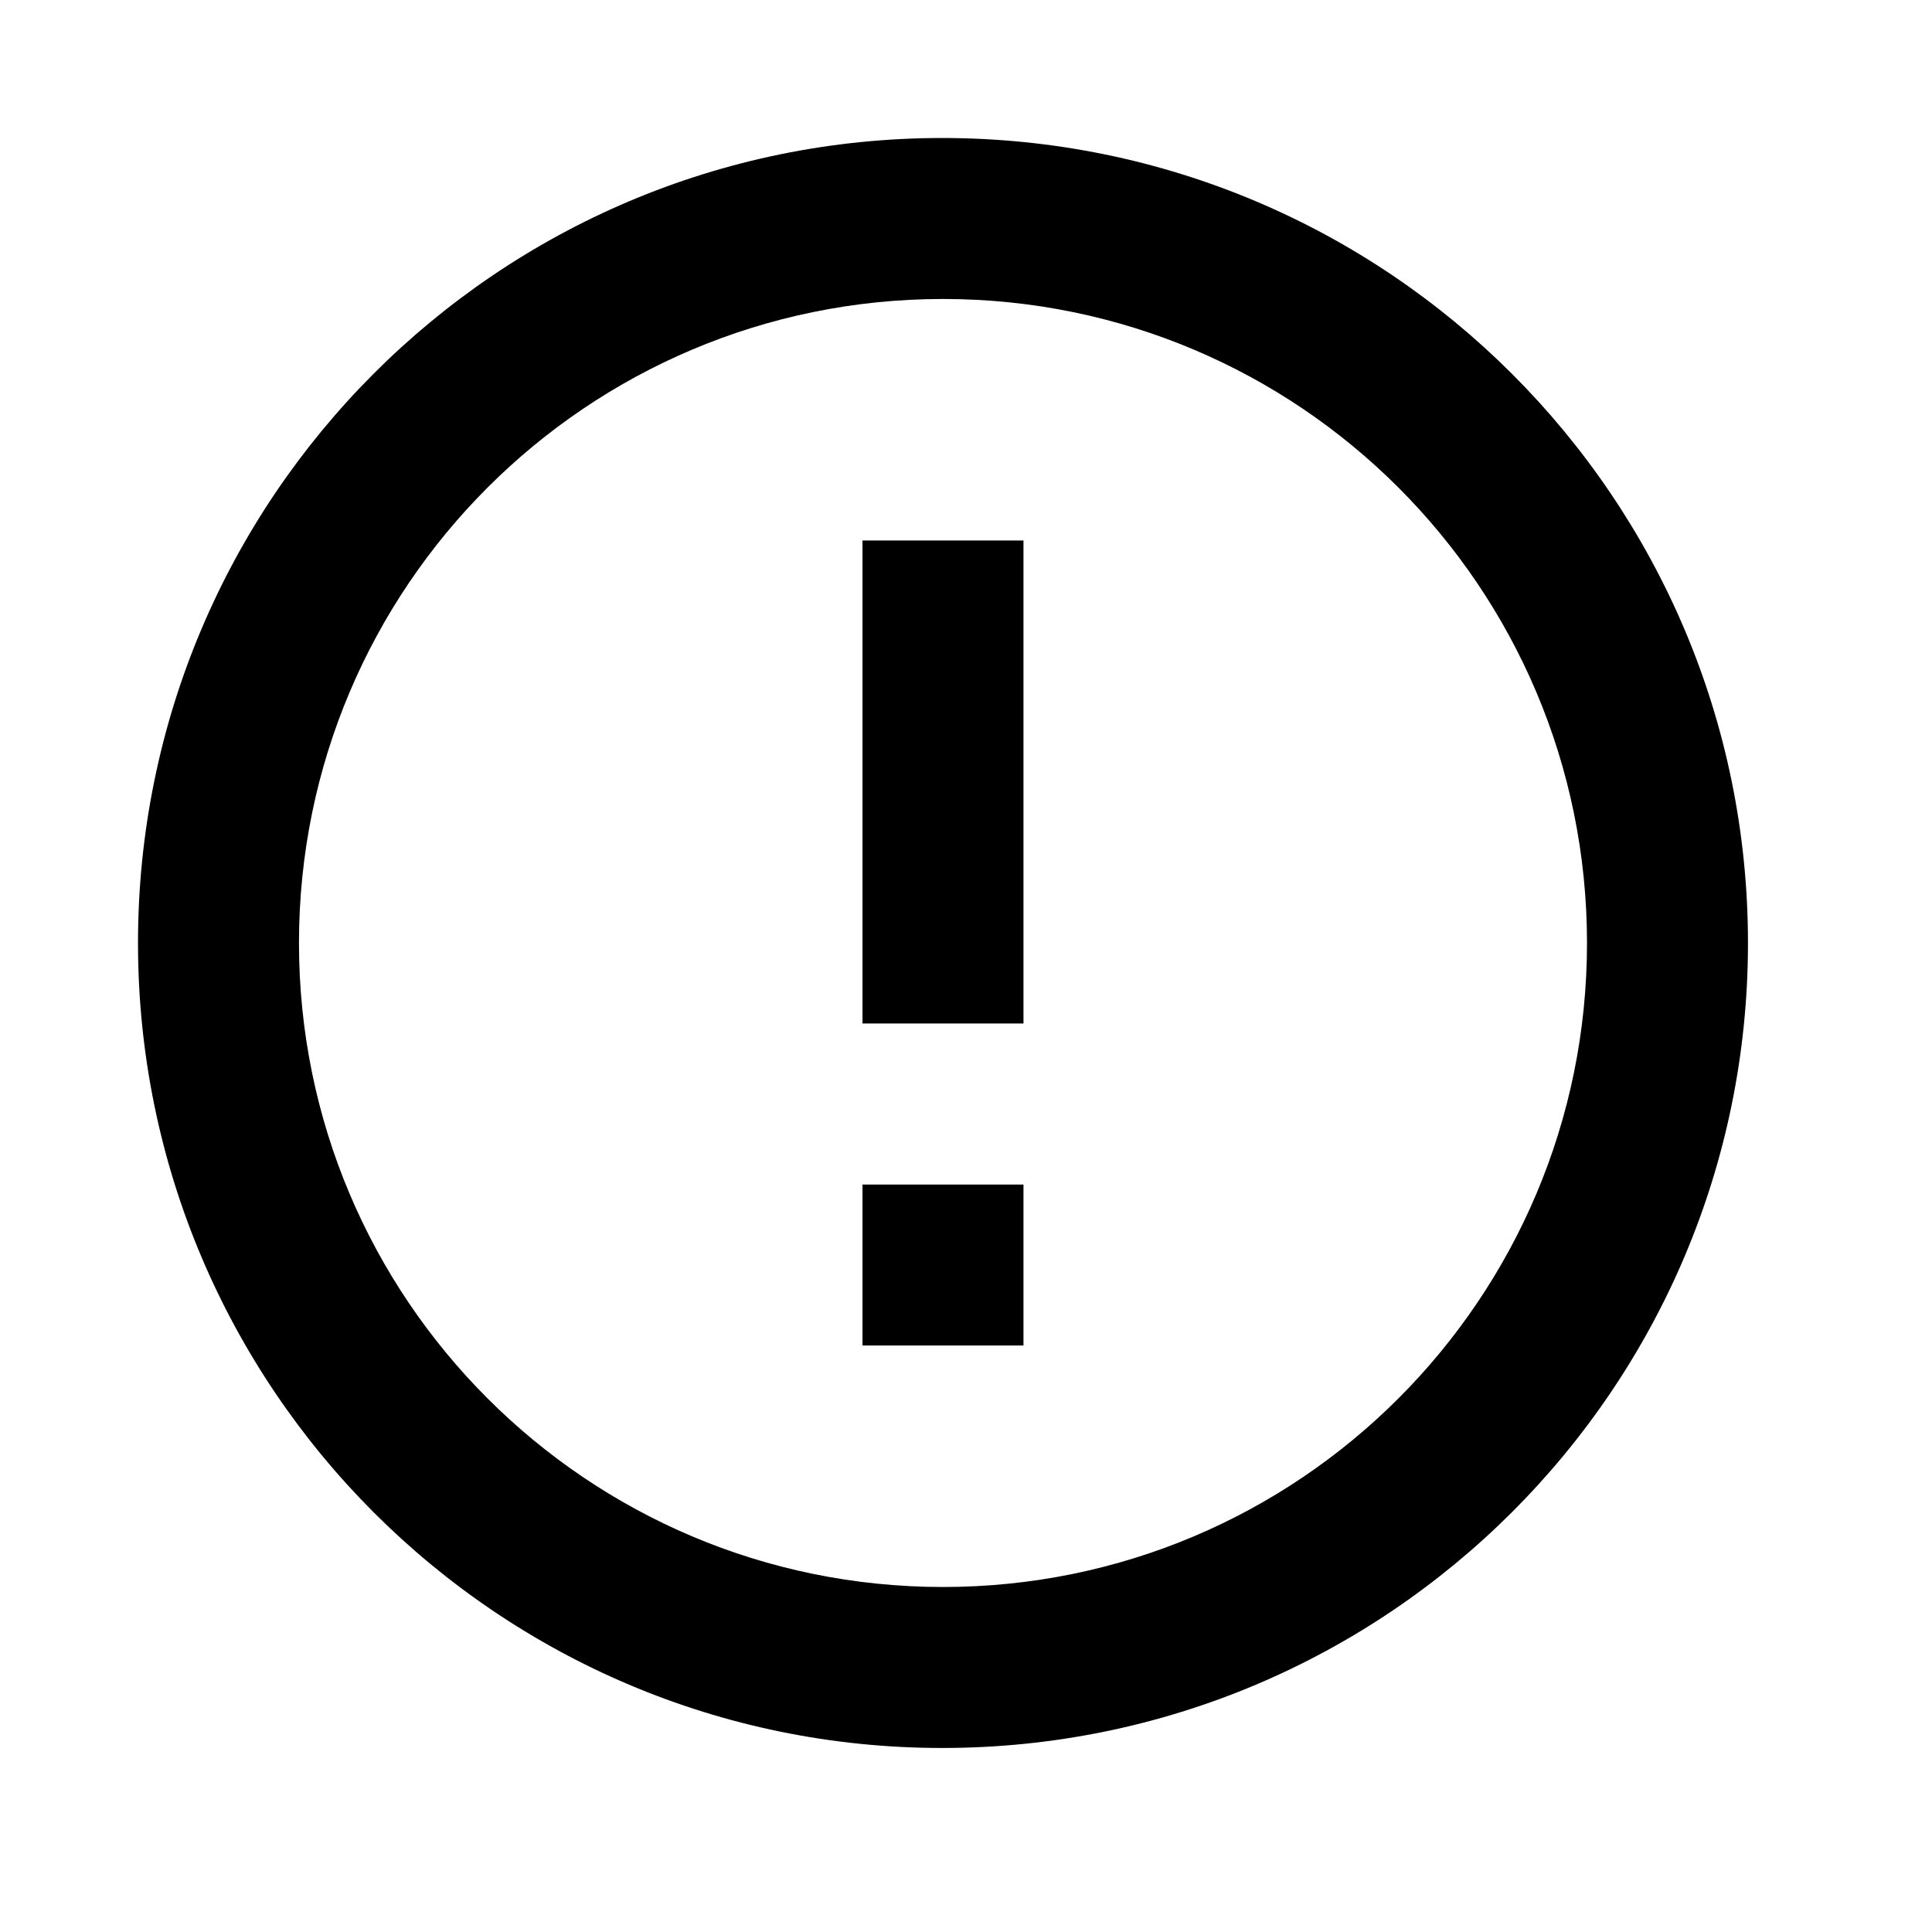
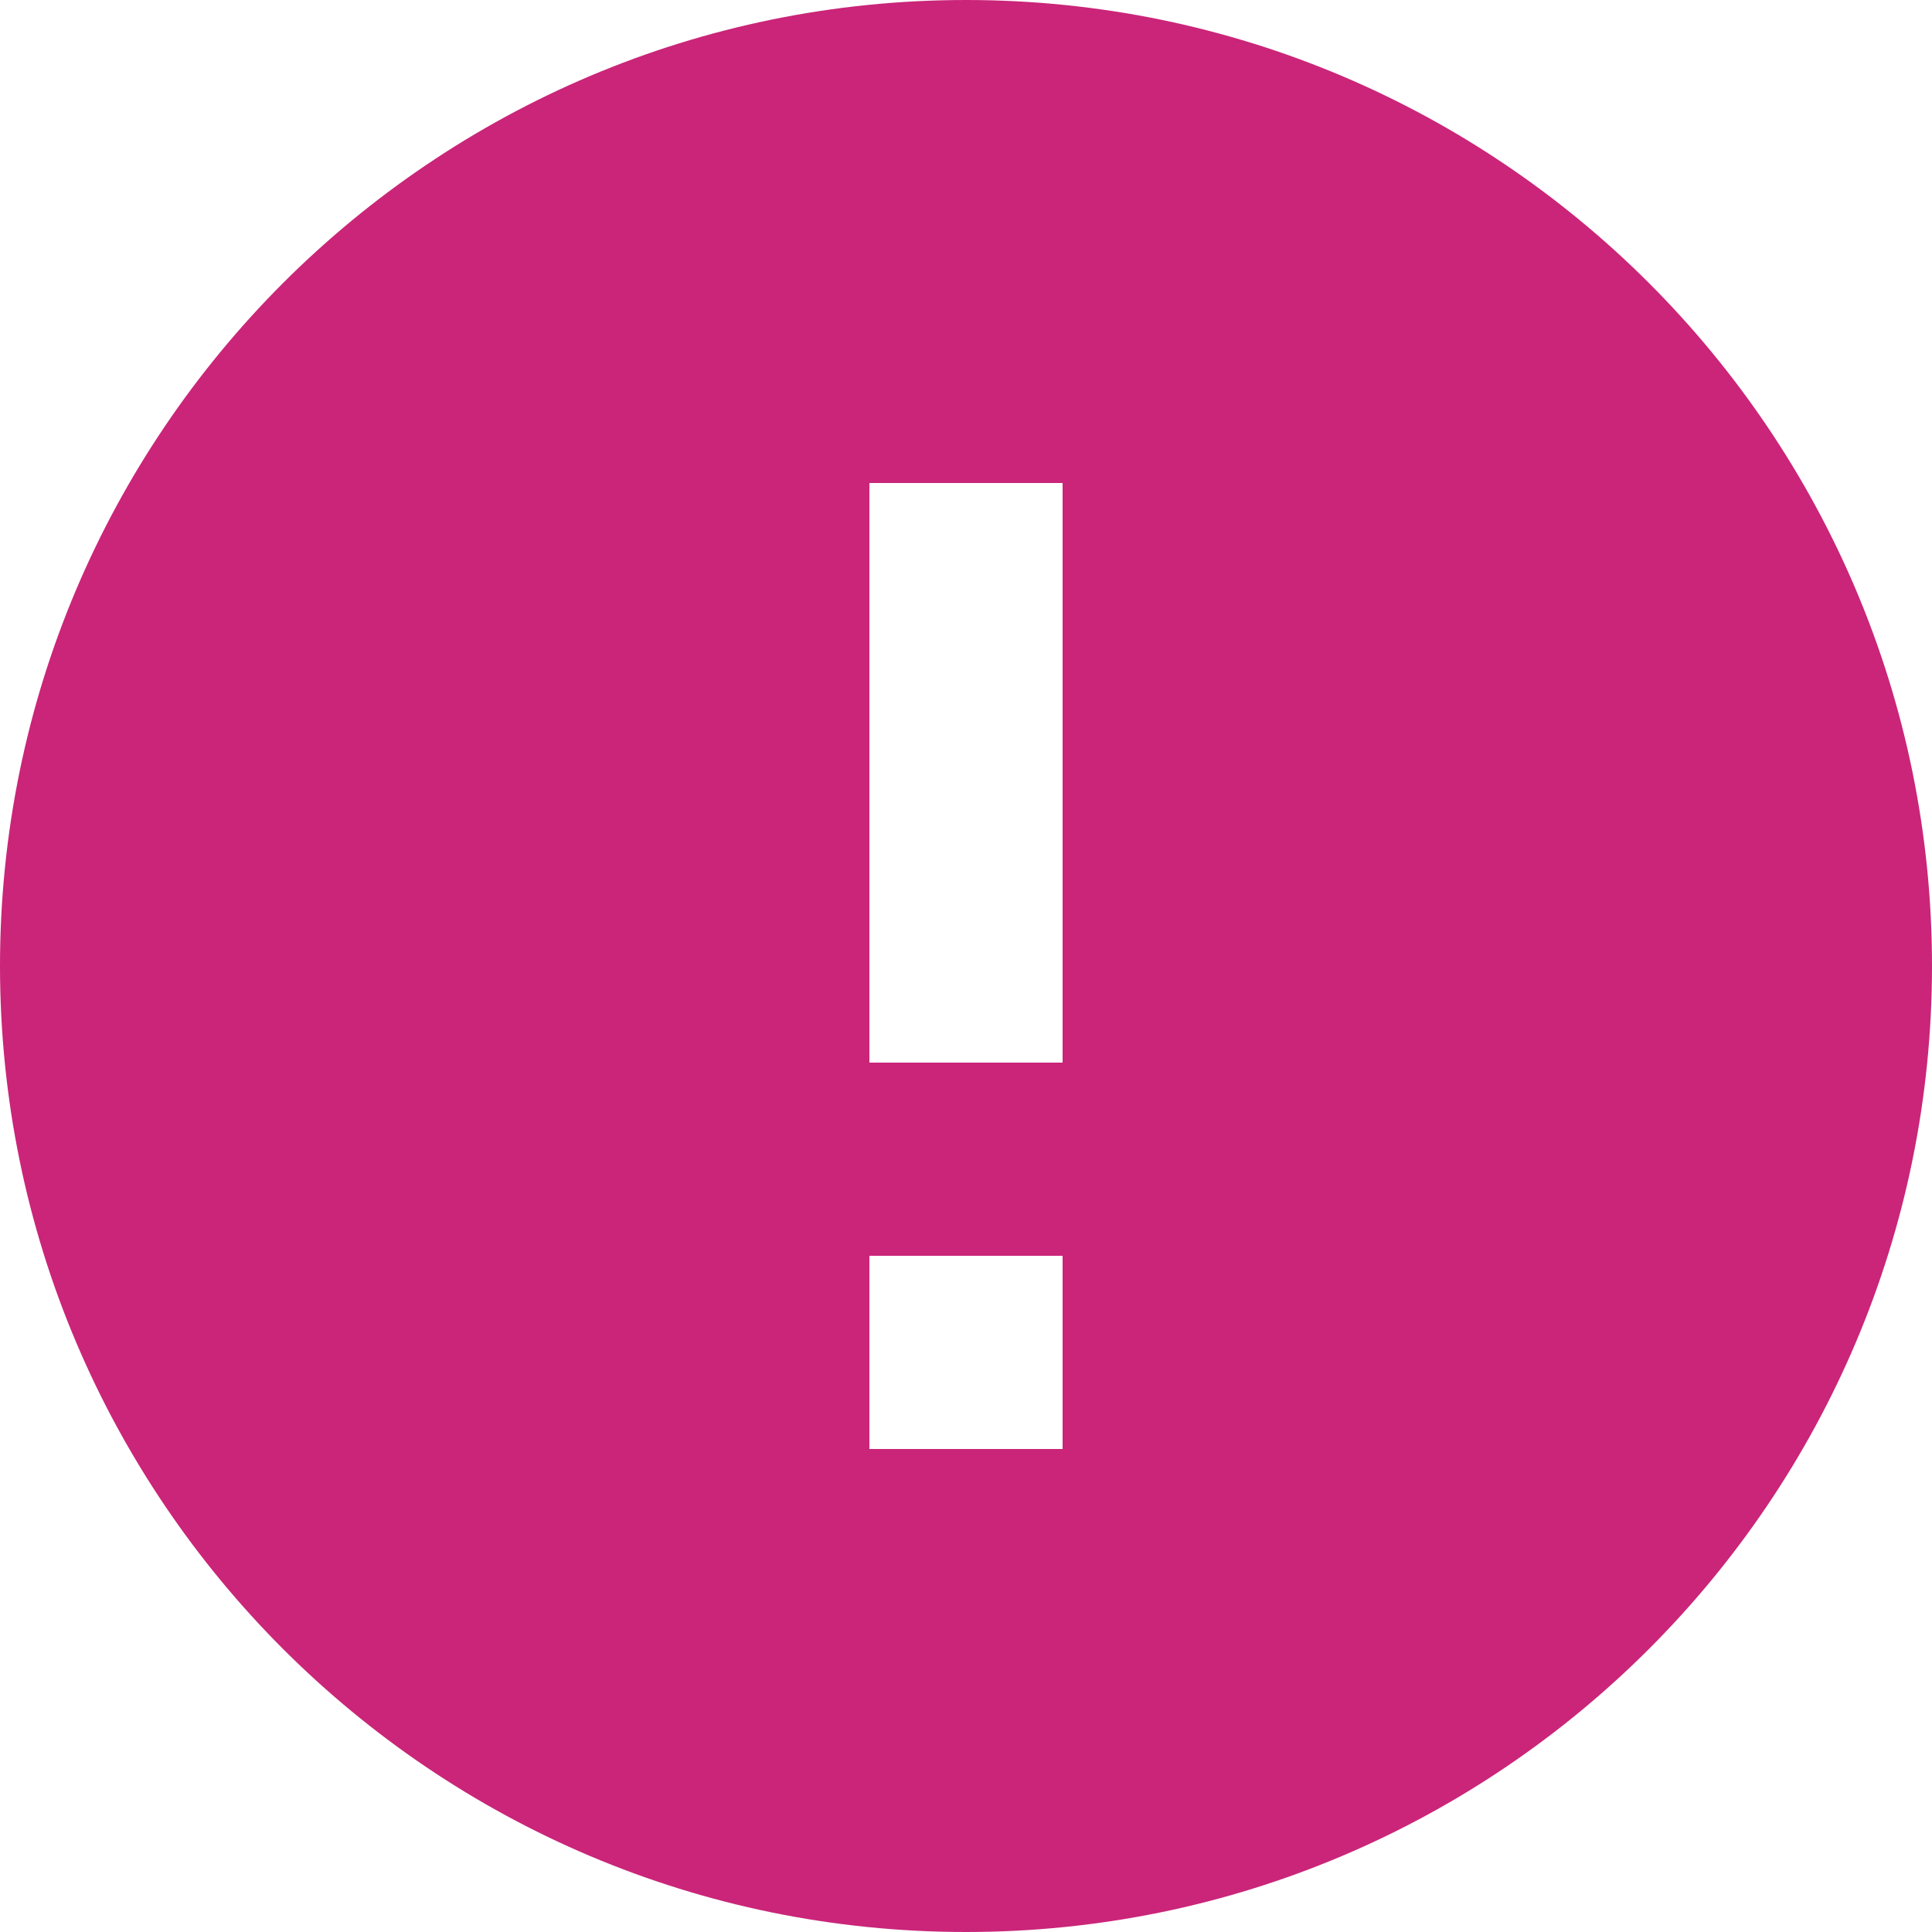
- <svg xmlns="http://www.w3.org/2000/svg" width="28" height="28" viewBox="0 0 28 28" fill="none">
-   <path fill-rule="evenodd" clip-rule="evenodd" d="M12.5 17.167H14.833V19.5H12.5V17.167ZM12.5 7.833H14.833V14.833H12.5V7.833ZM13.655 2C7.215 2 2 7.227 2 13.667C2 20.107 7.215 25.333 13.655 25.333C20.107 25.333 25.333 20.107 25.333 13.667C25.333 7.227 20.107 2 13.655 2ZM13.667 23C8.51 23 4.333 18.823 4.333 13.667C4.333 8.51 8.51 4.333 13.667 4.333C18.823 4.333 23 8.51 23 13.667C23 18.823 18.823 23 13.667 23Z" fill="black" />
+ <svg xmlns="http://www.w3.org/2000/svg" width="16" height="16" viewBox="0 0 16 16" fill="none">
+   <path fill-rule="evenodd" clip-rule="evenodd" d="M8 0C3.584 0 0 3.584 0 8C0 12.416 3.584 16 8 16C12.416 16 16 12.416 16 8C16 3.584 12.416 0 8 0ZM8.8 12H7.2V10.4H8.8V12ZM8.8 8.8H7.2V4H8.8V8.8Z" fill="#CA2579" />
</svg>
